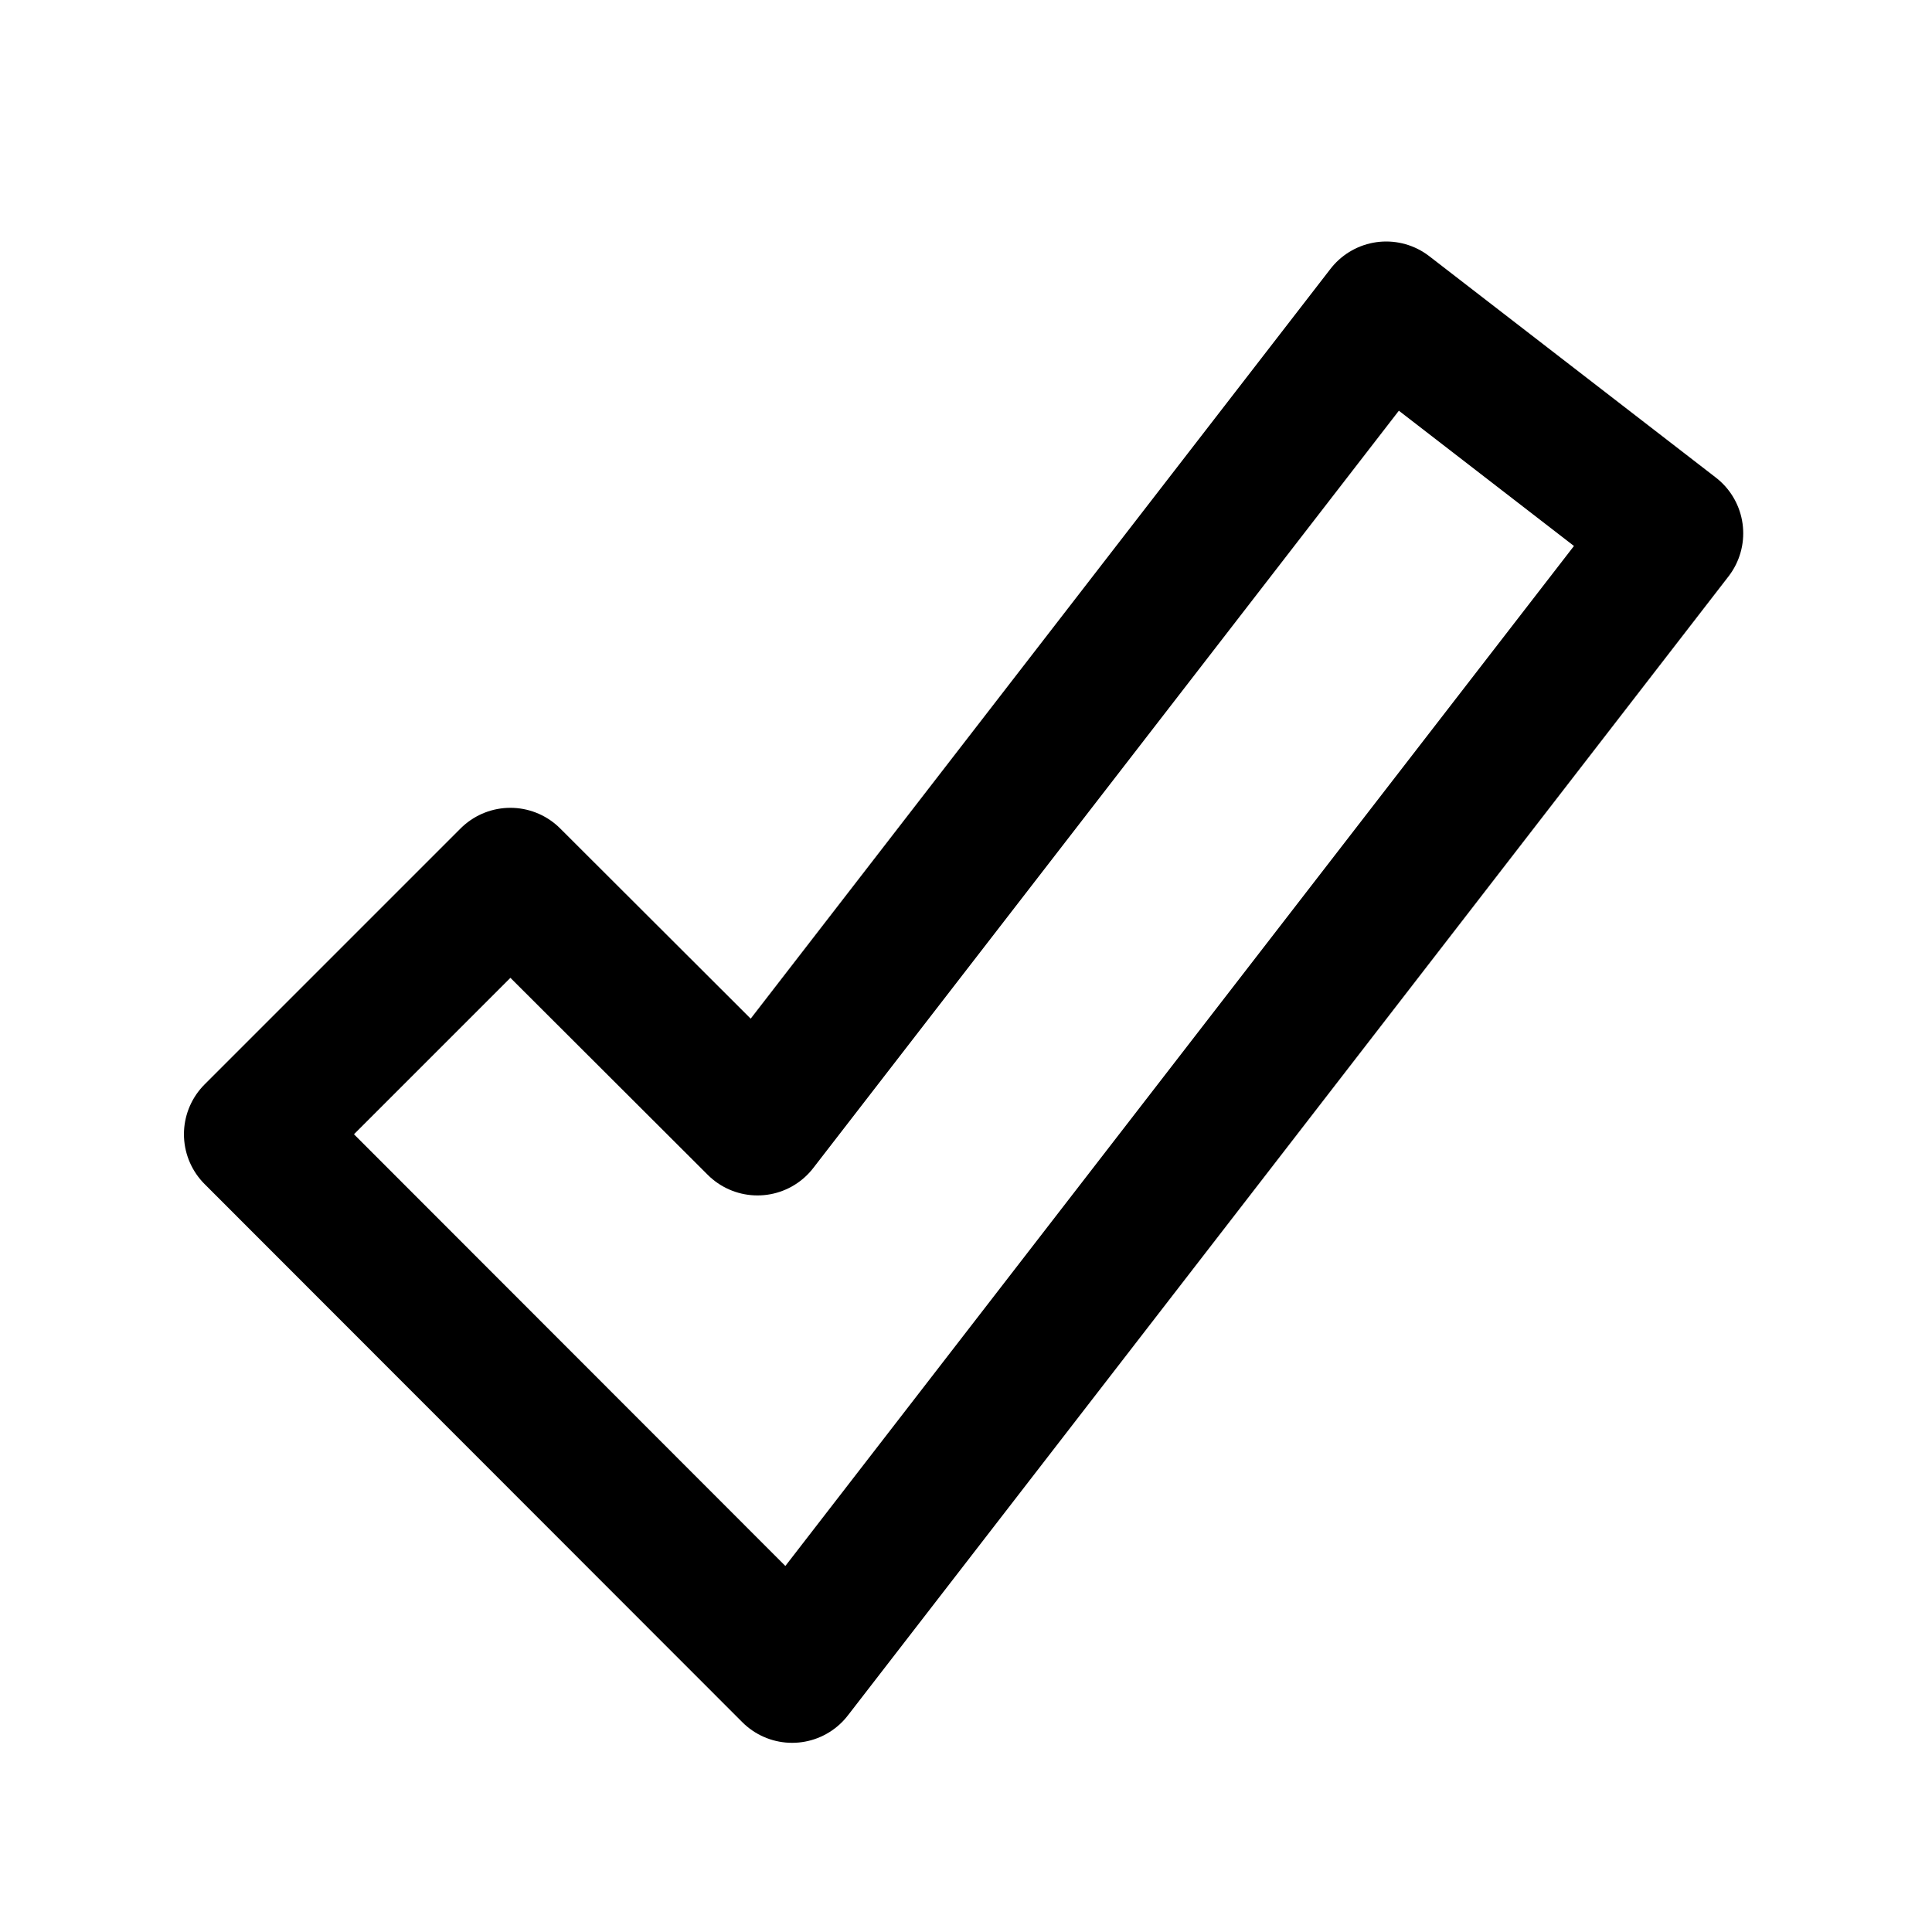
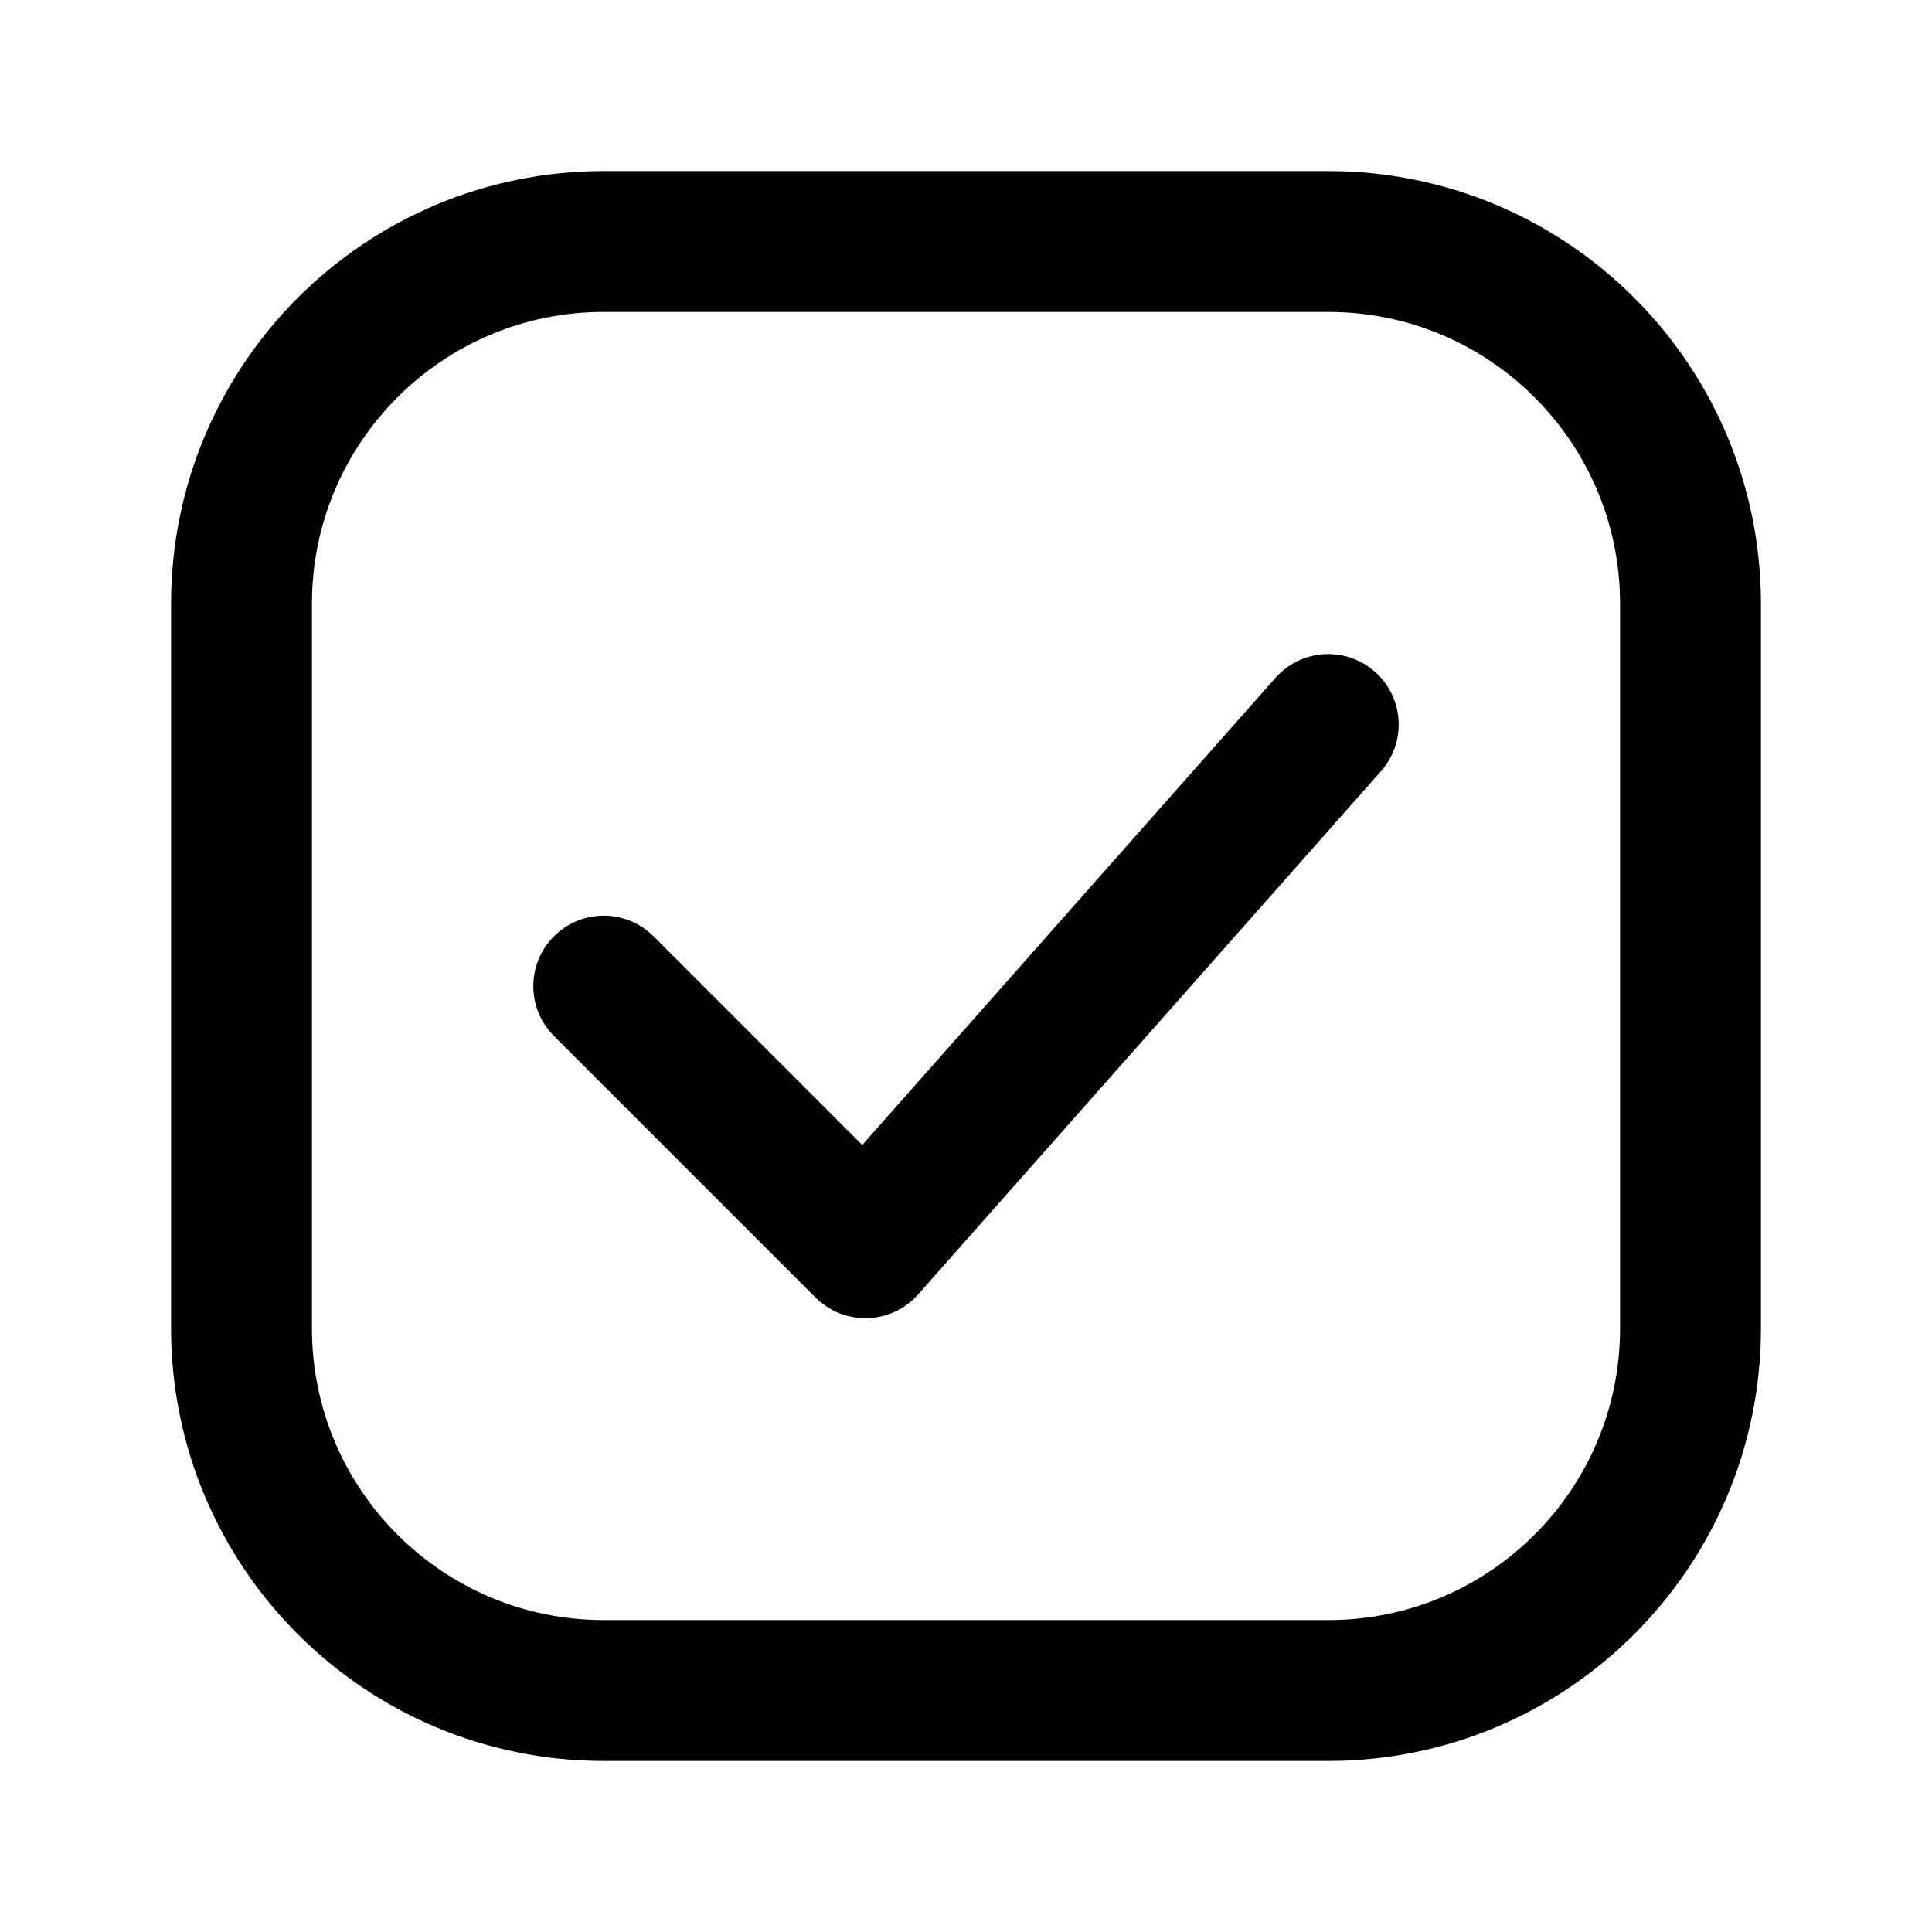
<svg xmlns="http://www.w3.org/2000/svg" width="48" height="48" viewBox="0 0 48 48" stroke-linecap="round" stroke-linejoin="round">
-   <path d="M6.32 28.18 L19.68 41.55 L41.56 13.25 L34.44 7.75 L18.82 27.95 L12.68 21.82 Z" fill="none" stroke="currentColor" stroke-width="3.5" />
+   <rect x="6" y="6" width="36" height="36" rx="9" fill="none" stroke="currentColor" stroke-width="3.5" />
+   <path d="M15 24.5 L21.5 31 L33 18" fill="none" stroke="currentColor" stroke-width="3.5" />
</svg>
